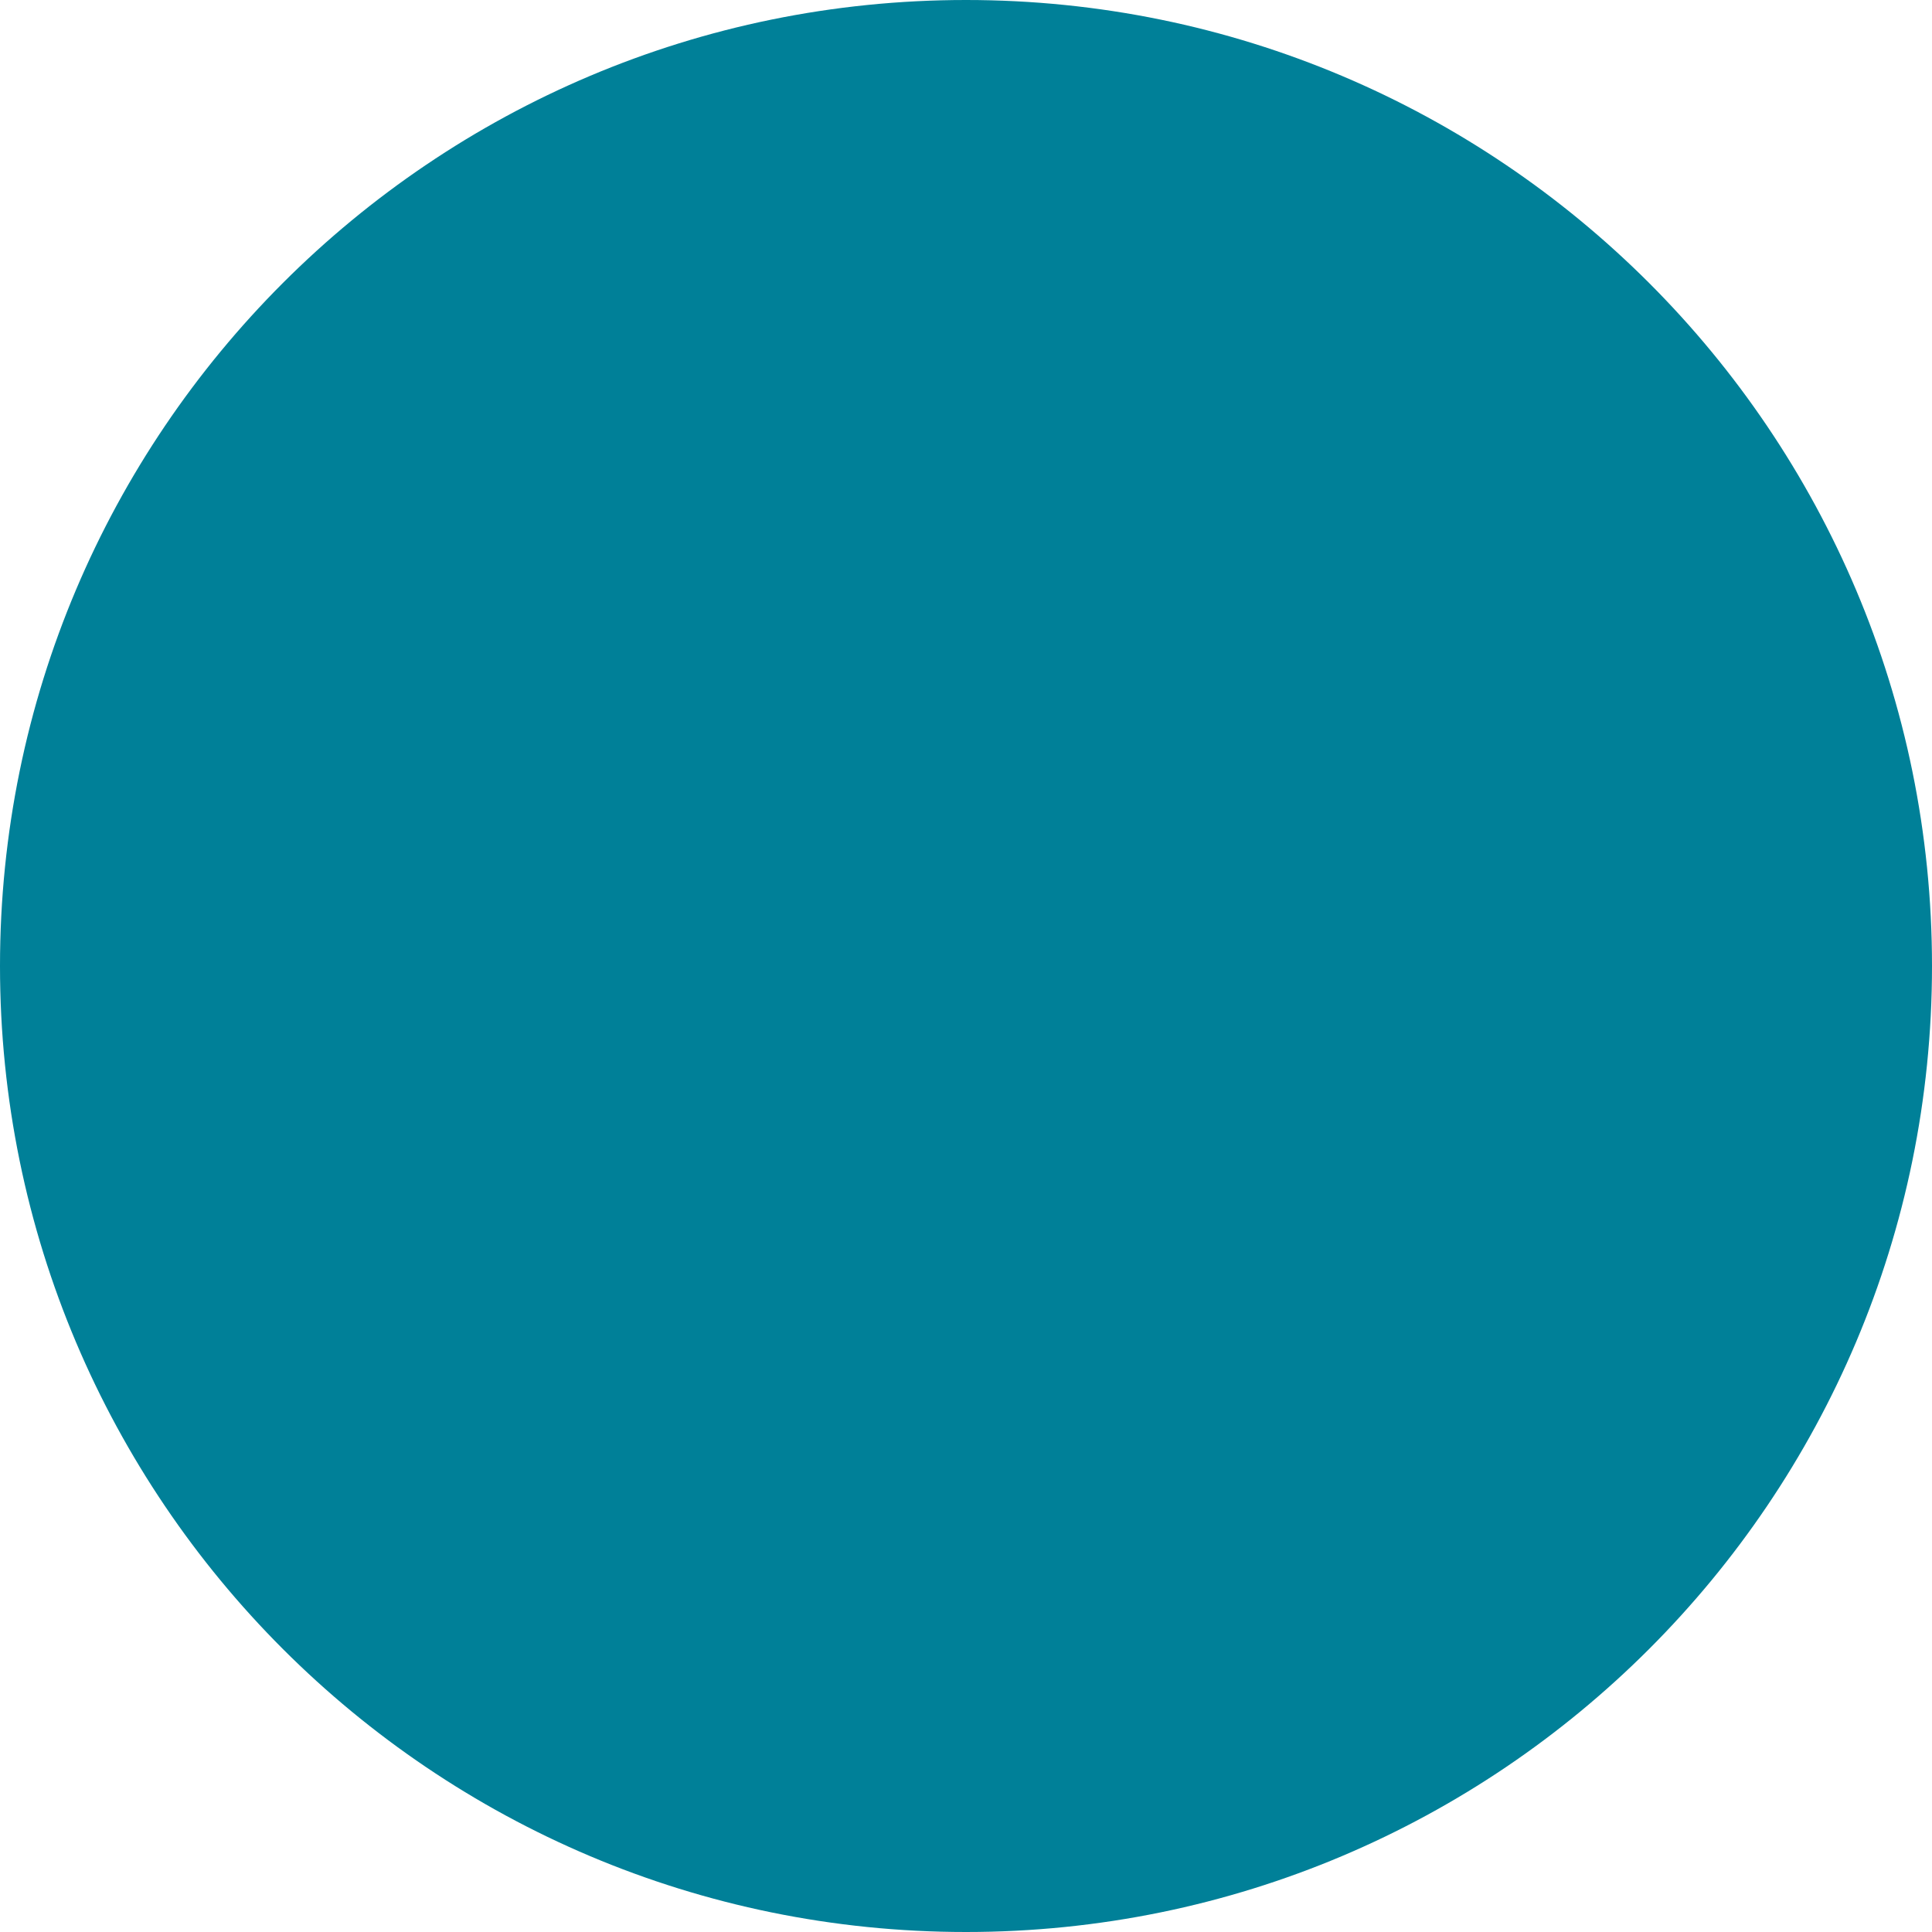
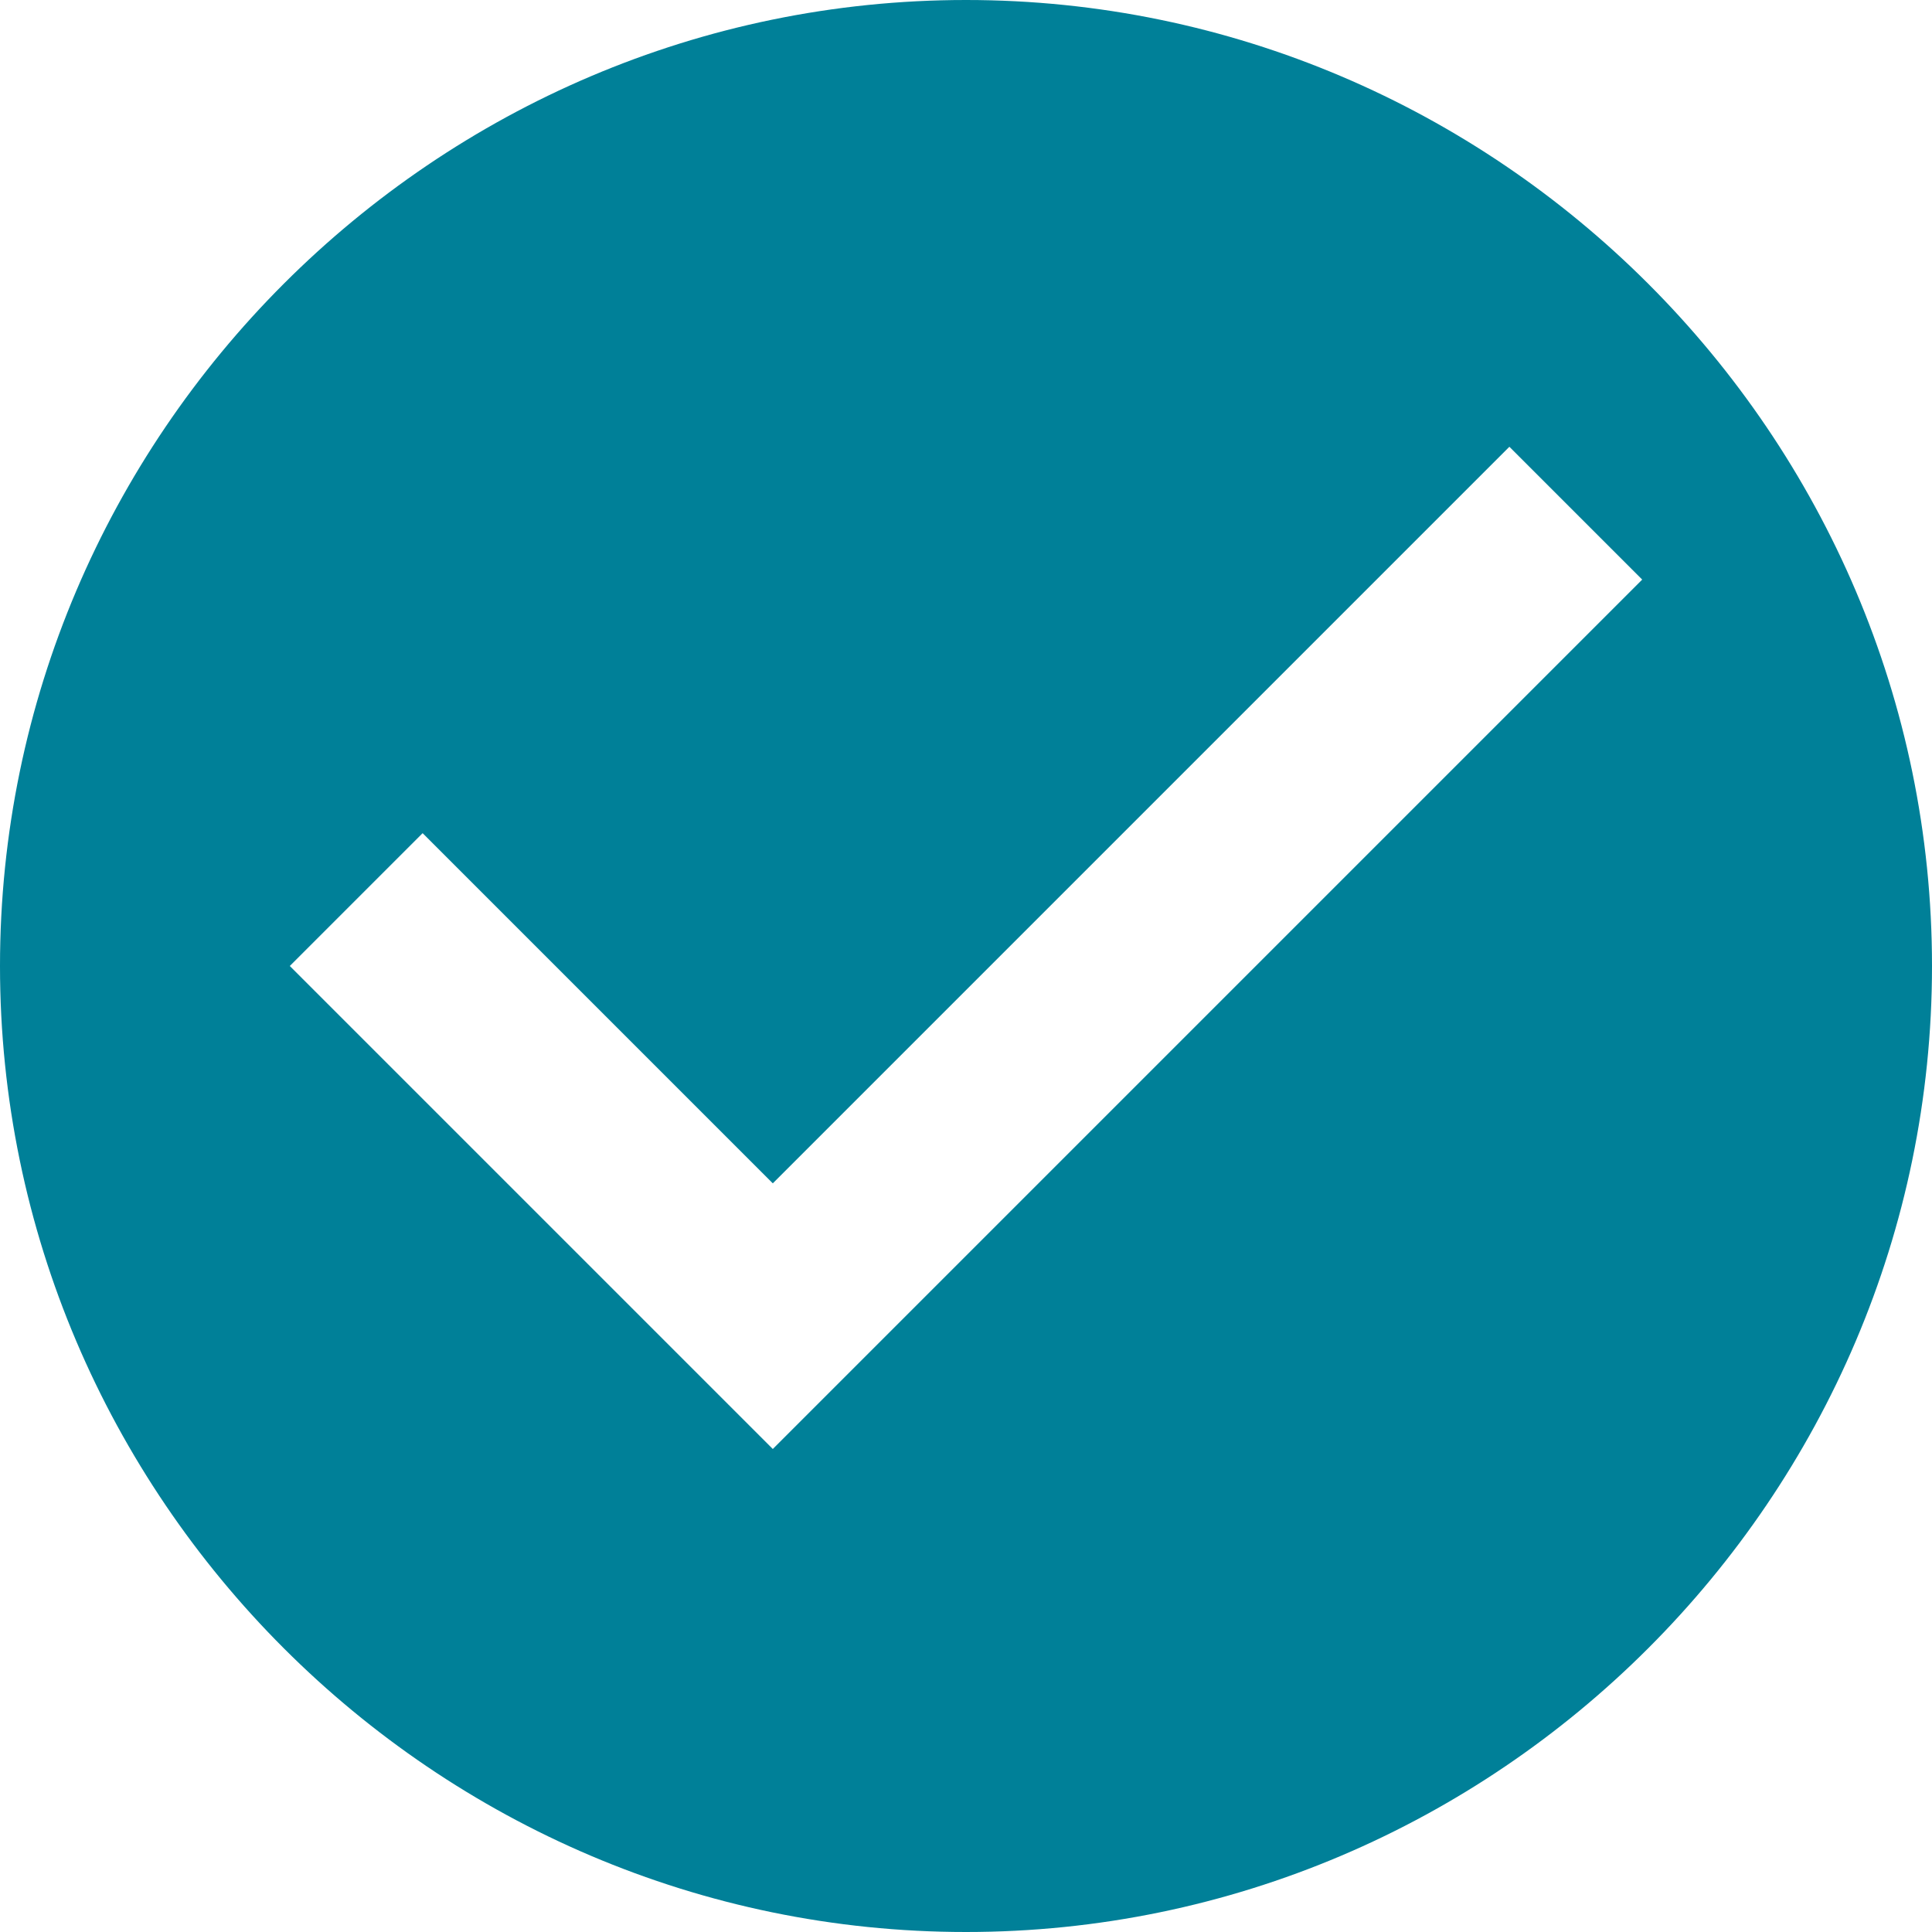
- <svg xmlns="http://www.w3.org/2000/svg" version="1.1" id="Layer_1" x="0px" y="0px" viewBox="0 0 4 4" enable-background="new 0 0 4 4" xml:space="preserve">
-   <circle fill="#008098" cx="2" cy="2" r="2" />
+ <svg xmlns="http://www.w3.org/2000/svg" version="1.1" id="Layer_1" x="0px" y="0px" viewBox="0 0 16 16" enable-background="new 0 0 16 16" xml:space="preserve">
+   <path fill="#008098" d="M8,0C3.6,0,0,3.6,0,8s3.6,8,8,8s8-3.6,8-8S12.4,0,8,0z M6.4,12l-4-4l1.1-1.1l2.9,2.9l6.1-6.1l1.1,1.1L6.4,12  z" />
</svg>
